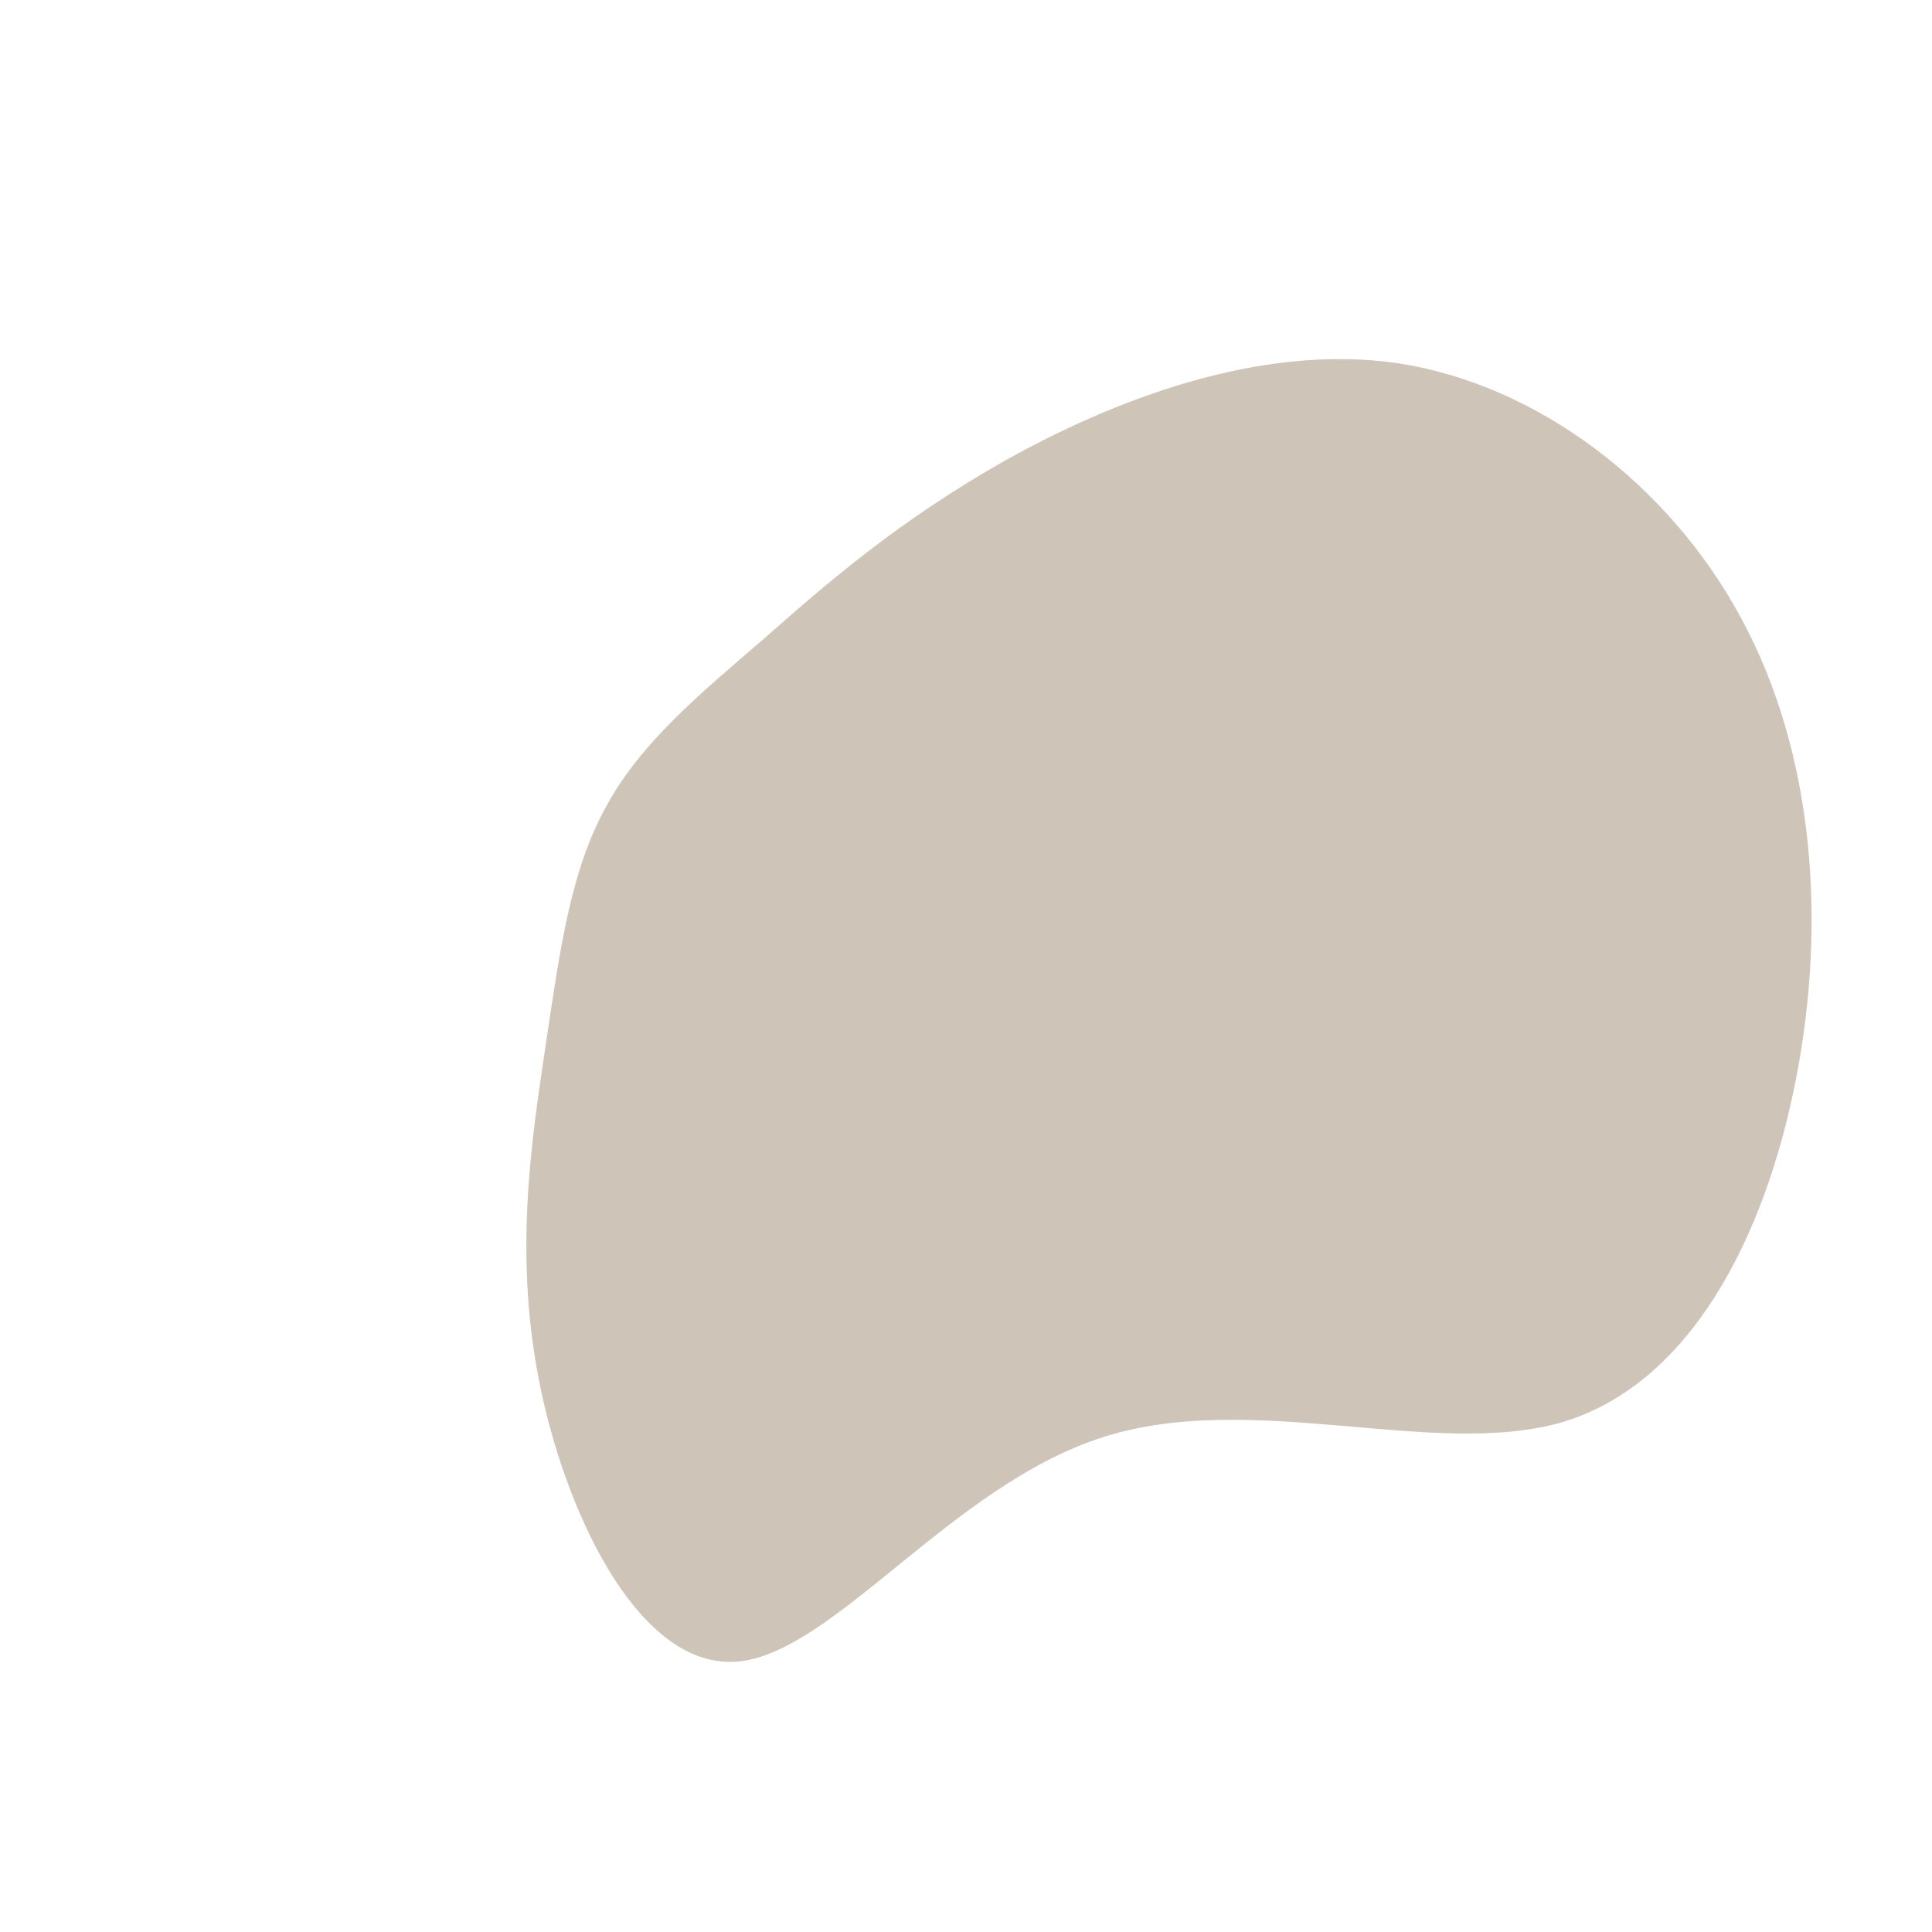
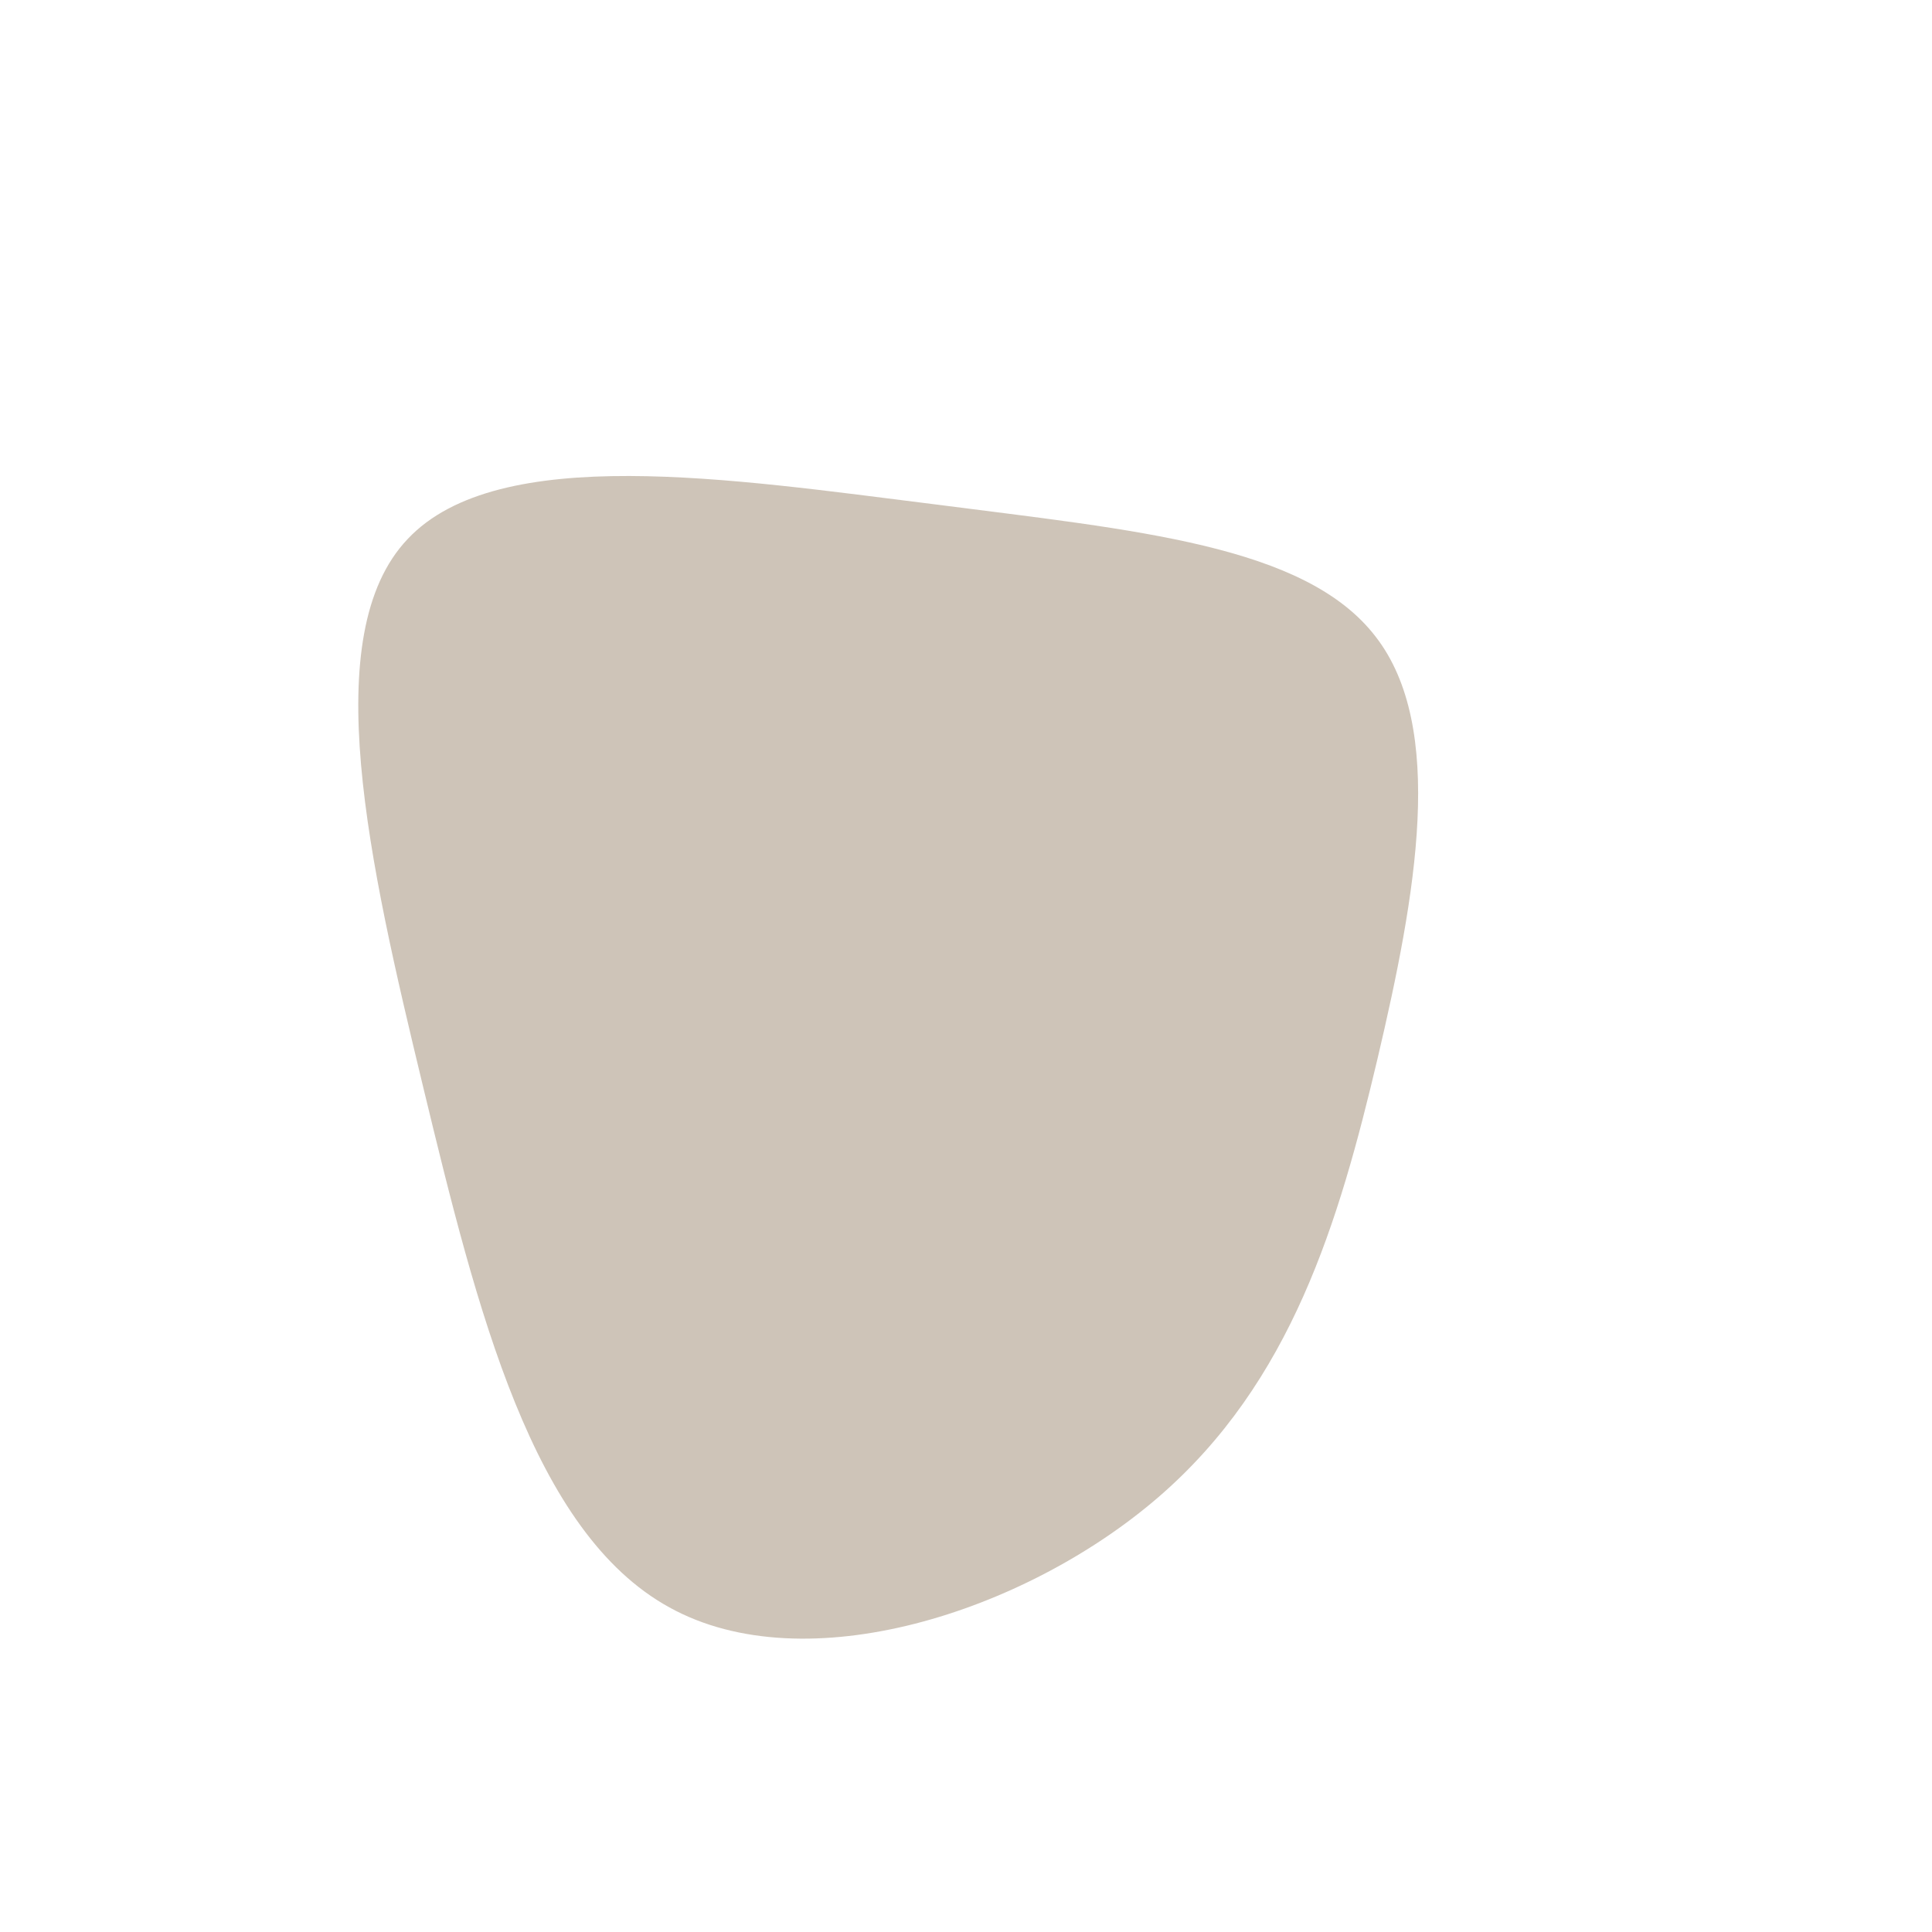
<svg xmlns="http://www.w3.org/2000/svg" viewBox="0 0 200 200">
-   <path fill="#CEC4B8" d="M44.7,-62.4C59.1,-60.2,72.8,-49.9,80.3,-35.9C87.8,-22,89.1,-4.5,85.9,11.8C82.7,28.1,75,43.2,61.8,47.2C48.5,51.1,29.6,43.8,14.1,48.8C-1.5,53.8,-13.7,71.1,-23.6,72C-33.5,72.9,-41.1,57.6,-44,43.9C-46.9,30.2,-45,18.2,-43.5,8.1C-42,-1.9,-40.9,-10,-37.2,-16.6C-33.6,-23.2,-27.5,-28.2,-20.9,-33.9C-14.3,-39.7,-7.1,-46,4,-52.3C15.1,-58.5,30.3,-64.5,44.7,-62.4Z" transform="translate(100 100)" />
+   <path fill="#CEC4B8" d="M42.4,-34.1C49.7,-24.7,46.6,-7.4,42.6,9.6C38.6,26.5,33.7,43.1,19.9,55C6.1,66.9,-16.6,74.2,-30.7,66.4C-44.9,58.6,-50.6,35.7,-56.2,12.5C-61.8,-10.7,-67.2,-34.3,-57.8,-44.2C-48.4,-54.2,-24.2,-50.4,-3.3,-47.8C17.6,-45.1,35.1,-43.6,42.4,-34.1Z" transform="translate(100 100)" />
</svg>
